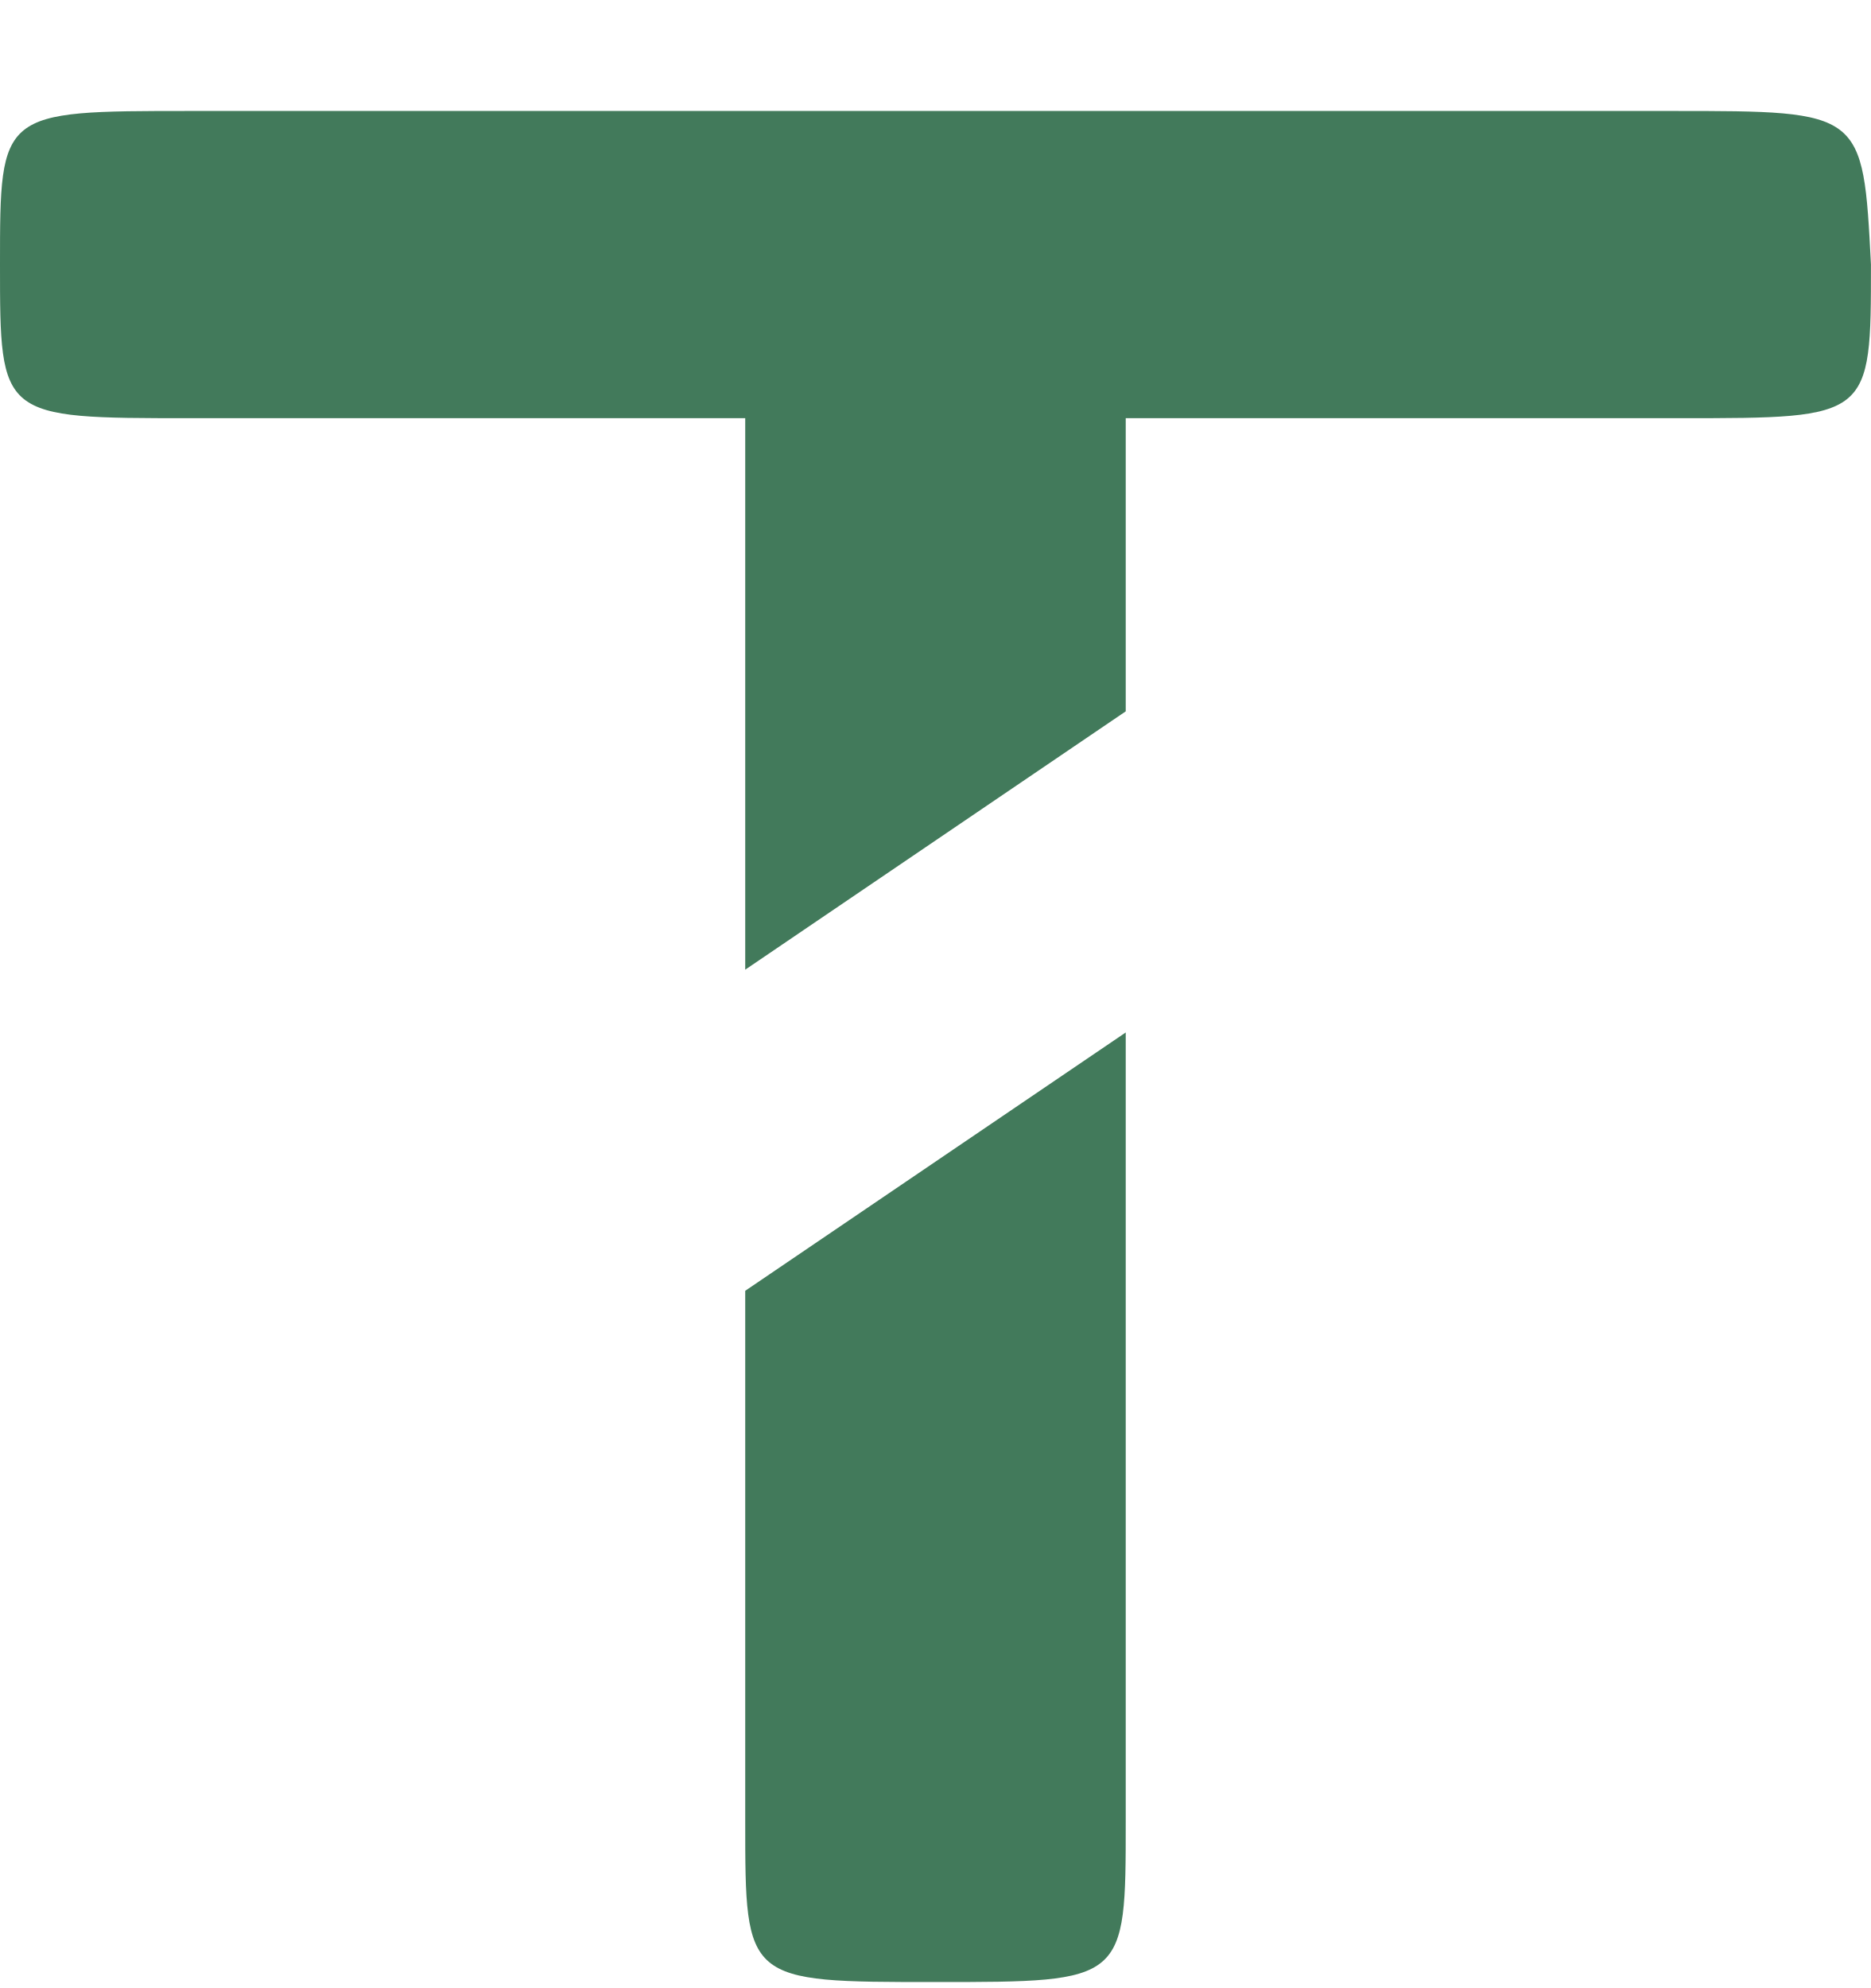
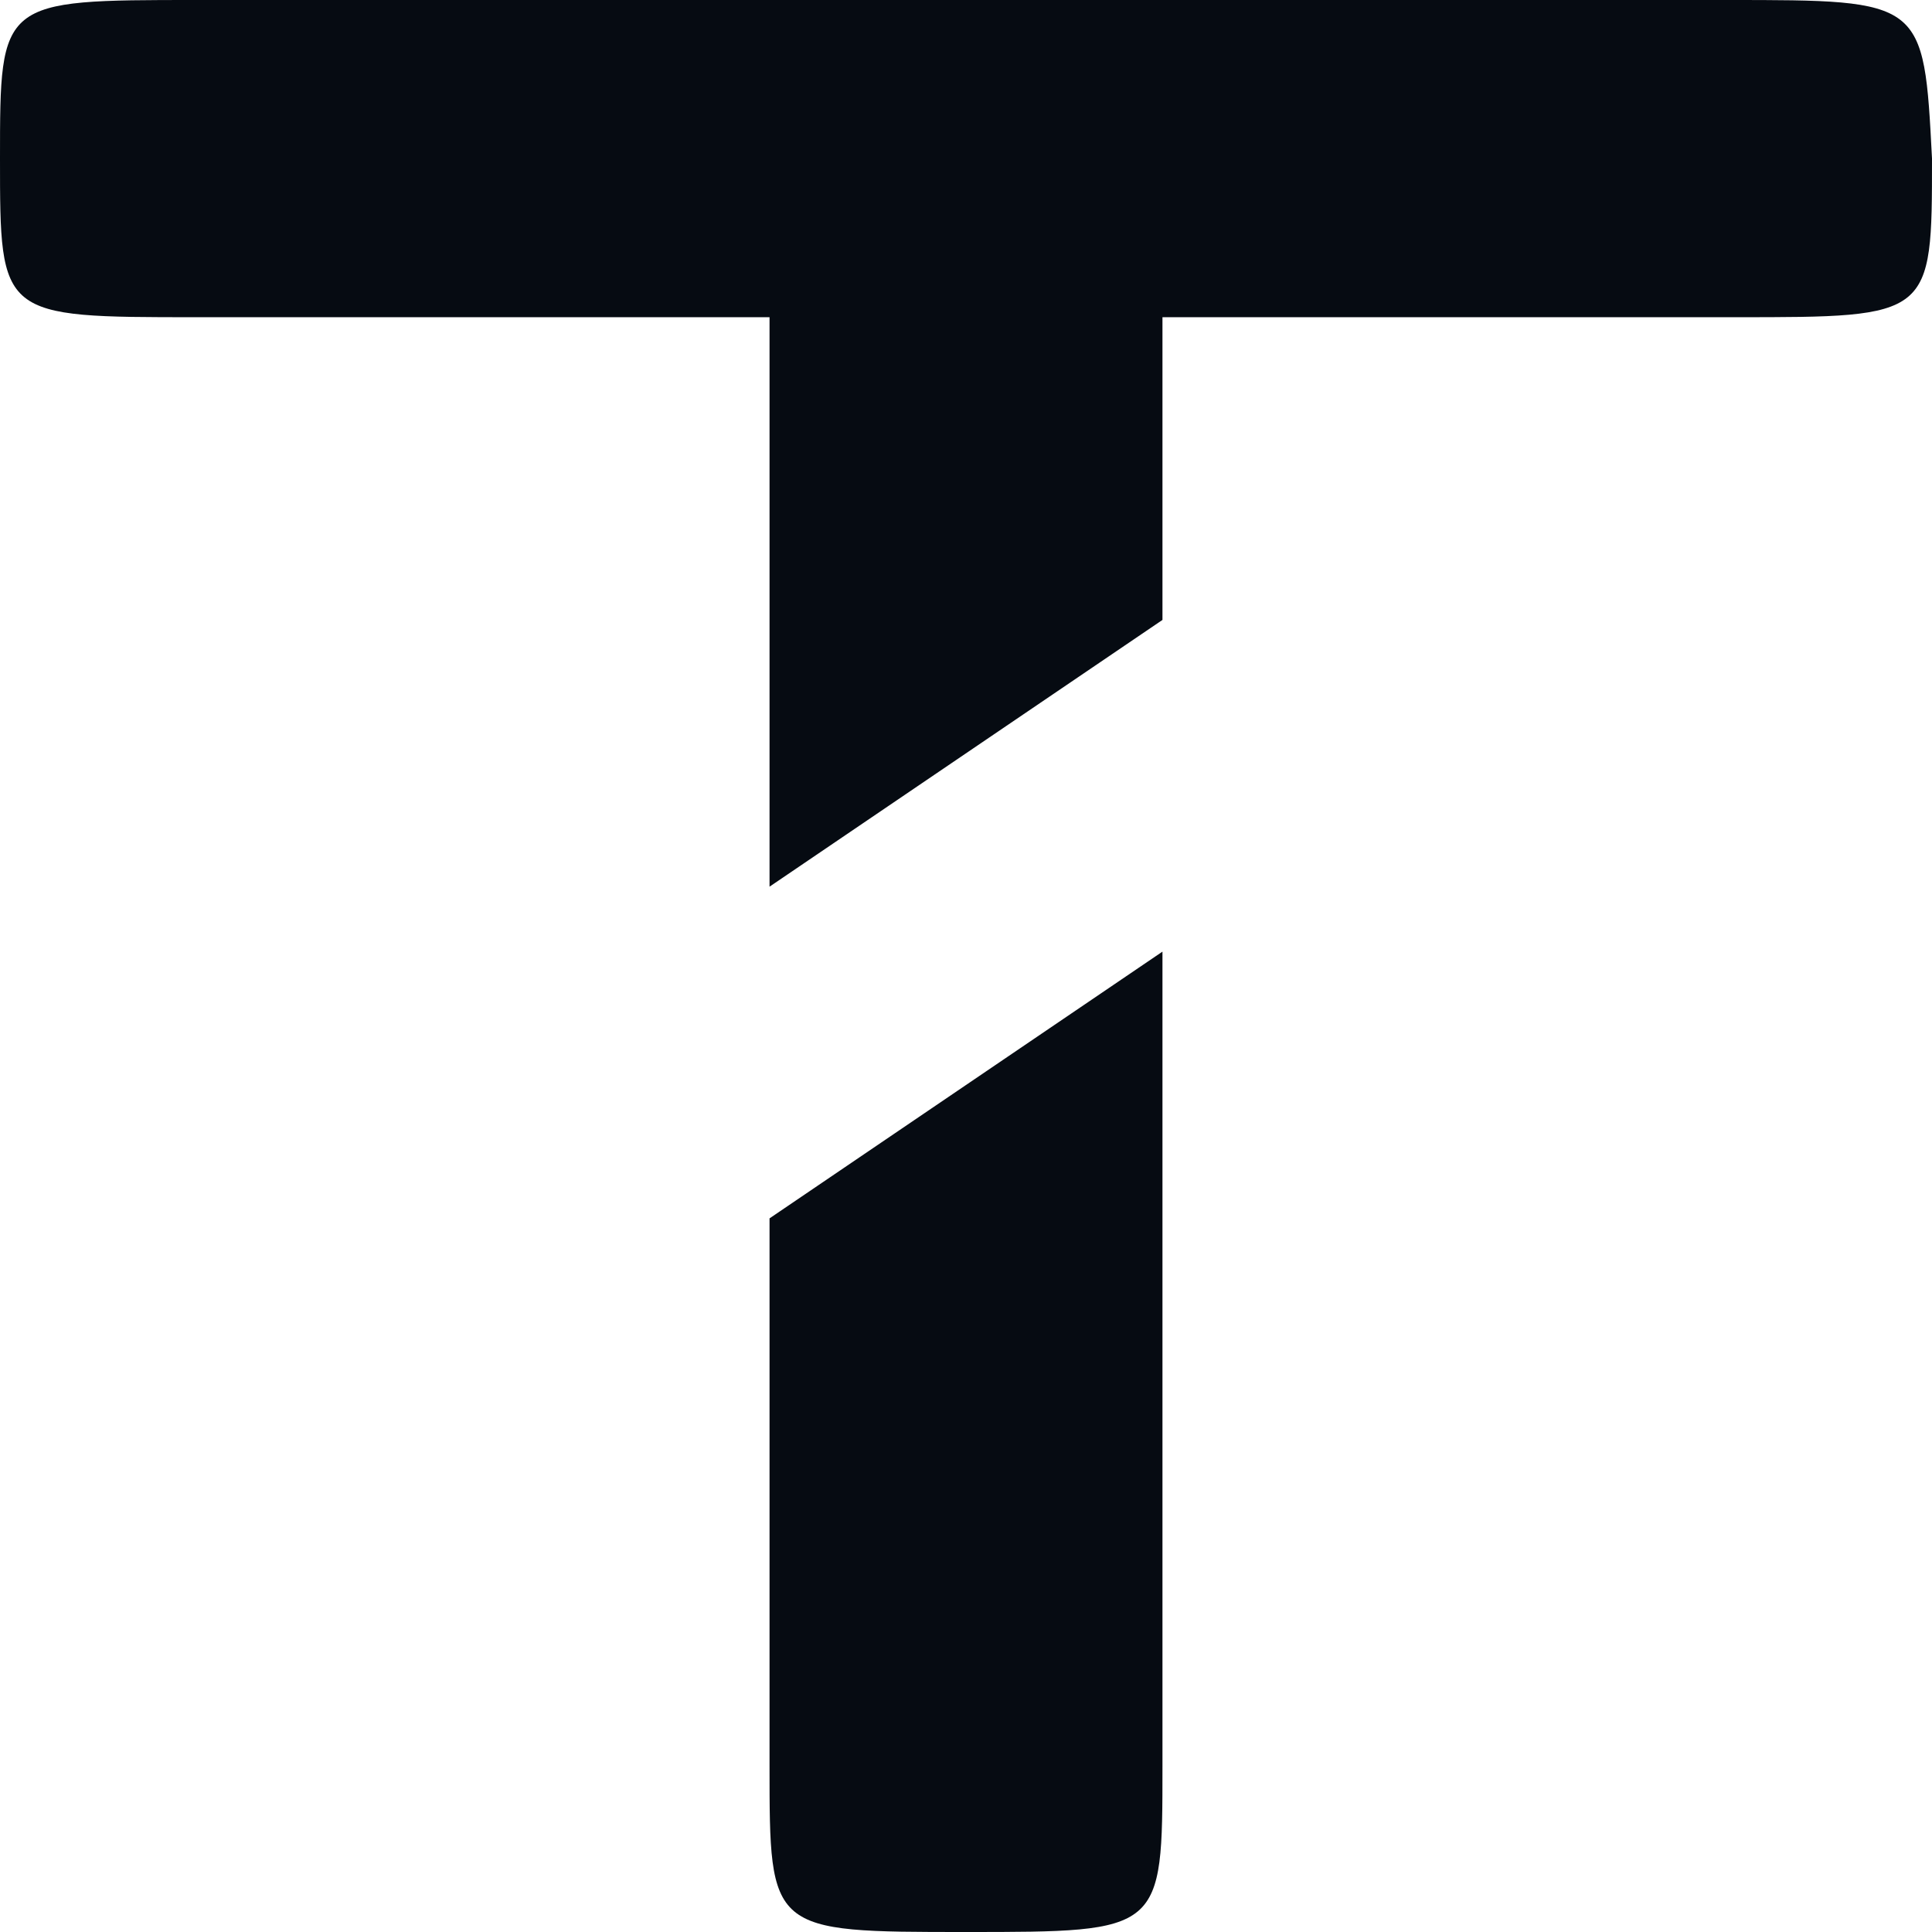
- <svg xmlns="http://www.w3.org/2000/svg" width="16" height="17" viewBox="0 0 16 17" fill="none">
-   <path d="M6.373 11.038V15.576C6.373 16.949 6.373 16.949 8 16.949C9.627 16.949 9.627 16.949 9.627 15.576V8.829L6.373 11.038Z" fill="#427A5B" />
-   <path d="M14.305 0.949H1.627C0 0.949 0 0.949 0 2.262C0 3.576 0 3.576 1.627 3.576H6.373V6.382V8.292L9.627 6.083V5.426V3.576H14.373C16 3.576 16 3.576 16 2.262C15.932 0.949 15.932 0.949 14.305 0.949Z" fill="#427A5B" />
+ <svg xmlns="http://www.w3.org/2000/svg" width="16" height="16" viewBox="0 0 16 16" fill="none">
+   <path d="M6.373 10.09V14.627C6.373 16 6.373 16 8 16C9.627 16 9.627 16 9.627 14.627V7.881L6.373 10.09Z" fill="#060B12" />
+   <path d="M14.305 0H1.627C0 0 0 1.42339e-07 0 1.313C0 2.627 0 2.627 1.627 2.627H6.373V5.433V7.343L9.627 5.134V4.478V2.627H14.373C16 2.627 16 2.627 16 1.313C15.932 1.42339e-07 15.932 0 14.305 0Z" fill="#060B12" />
</svg>
